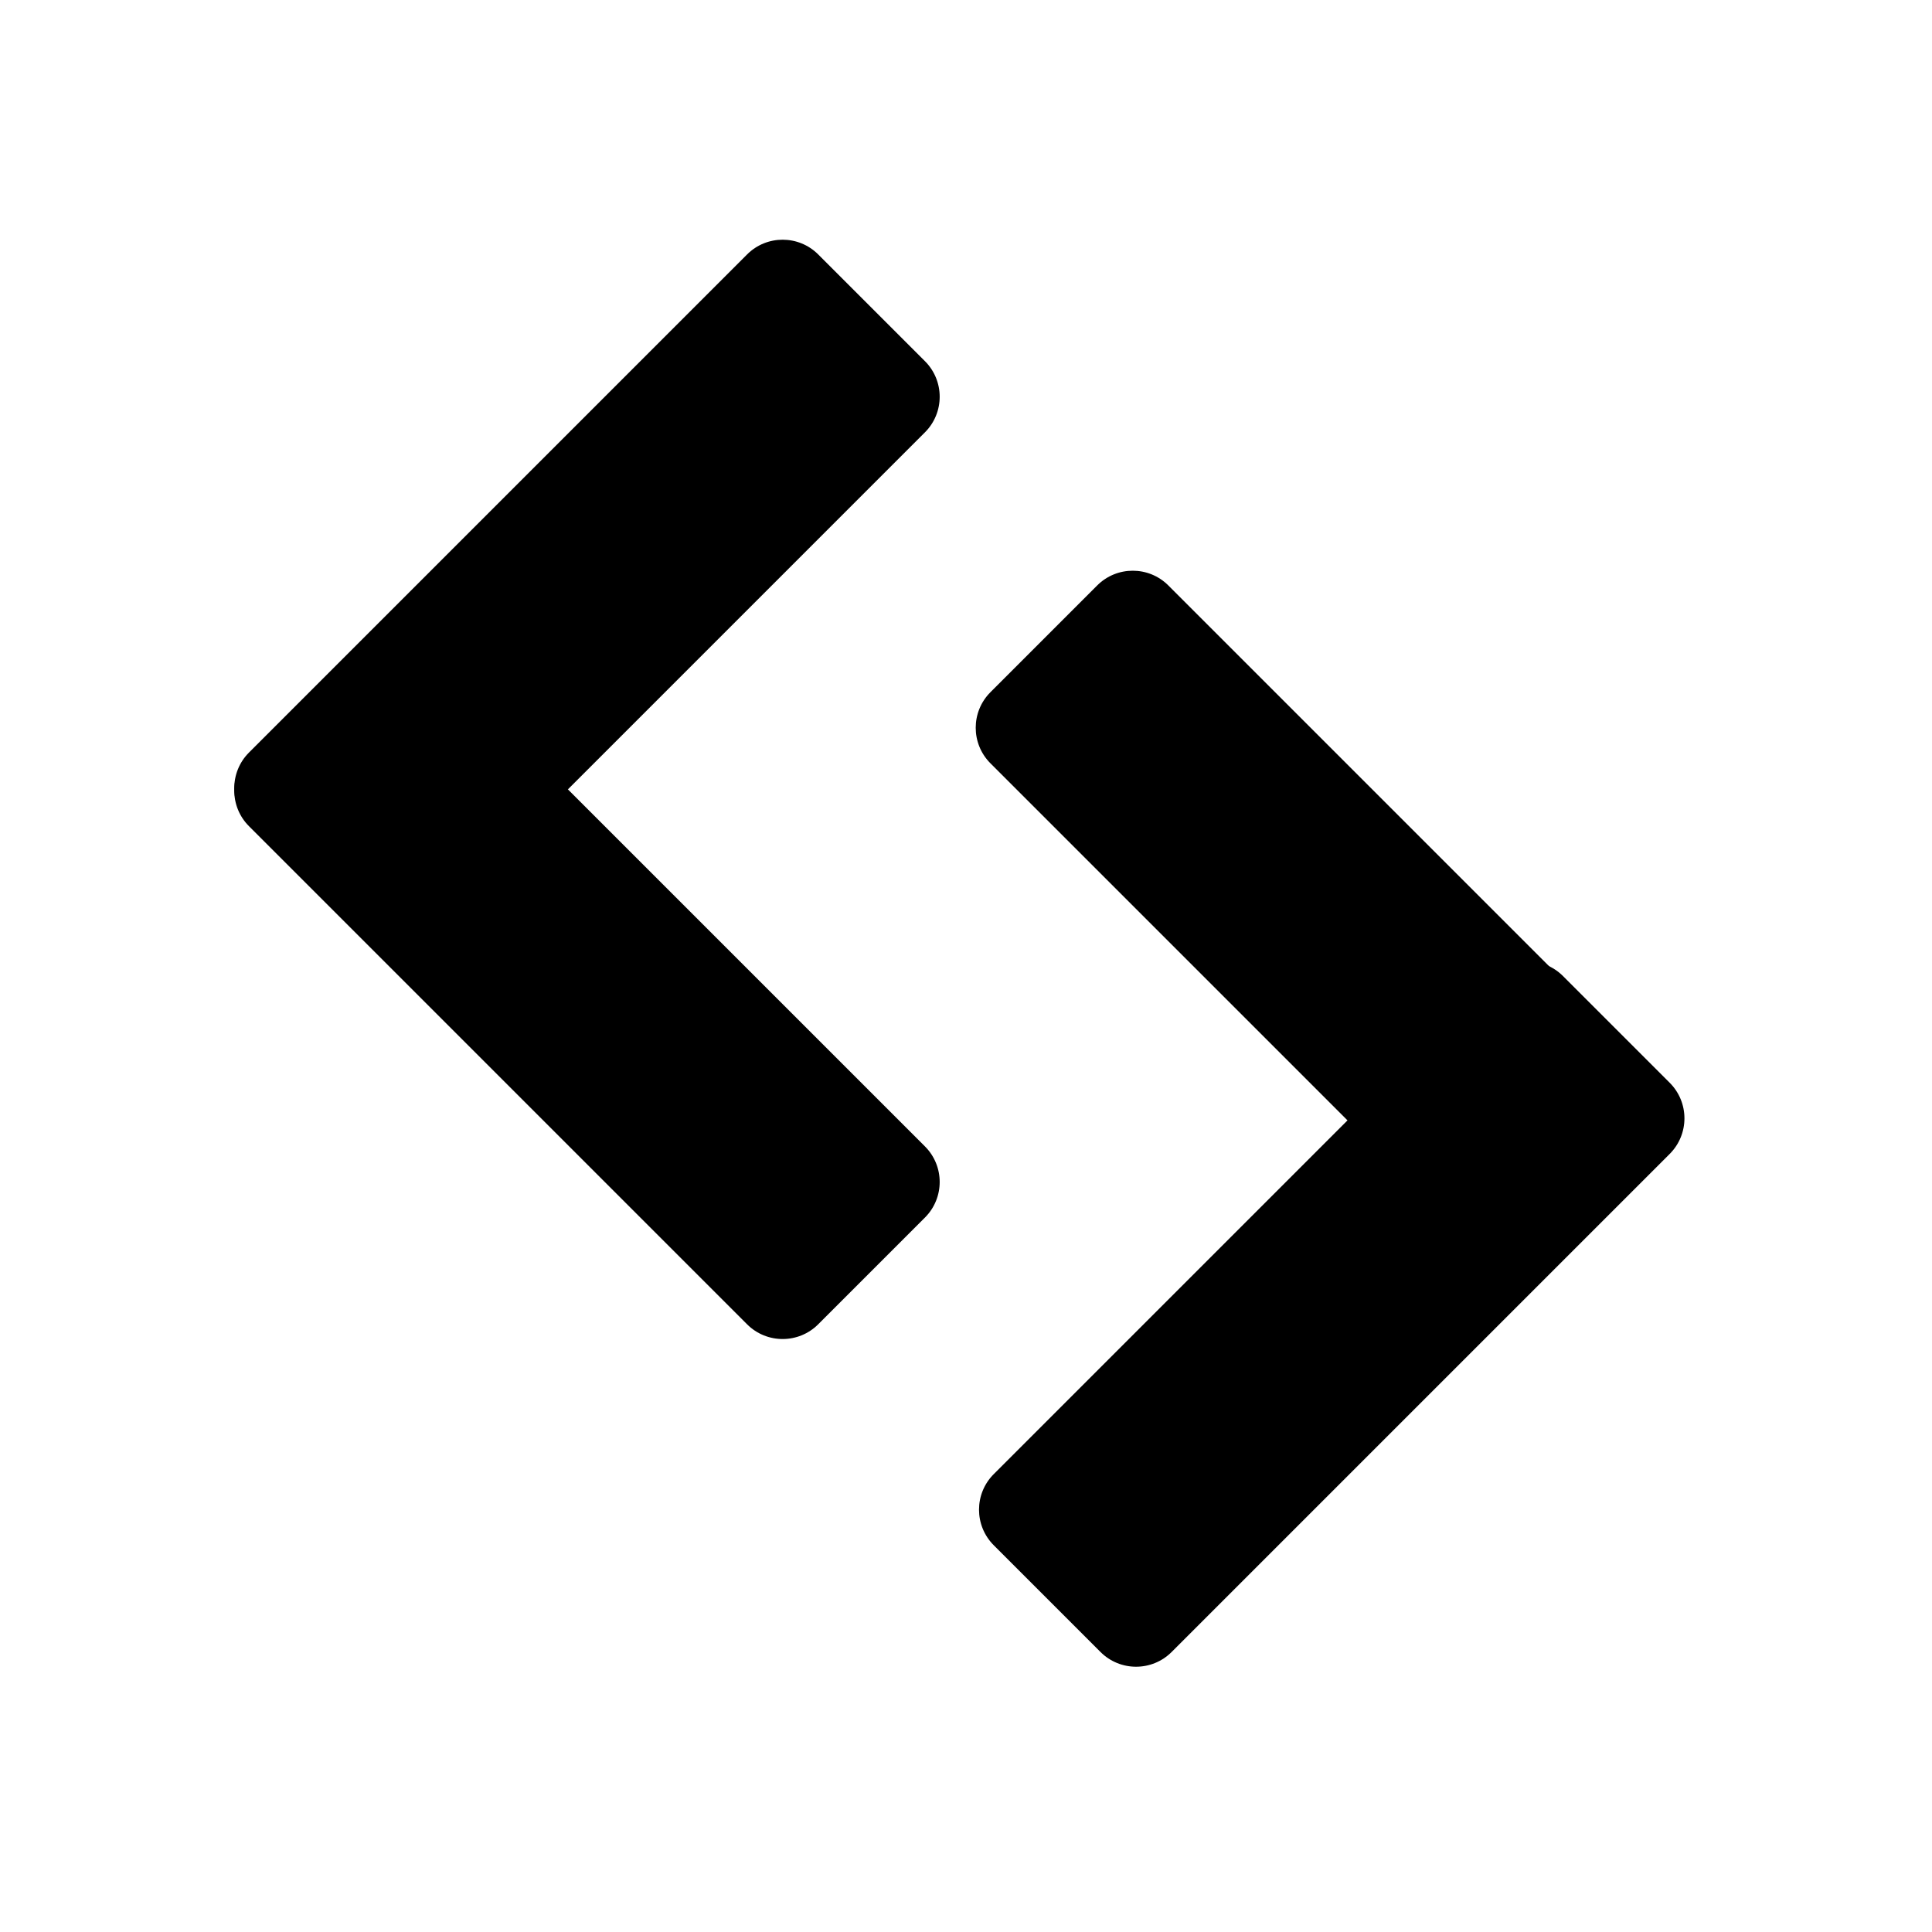
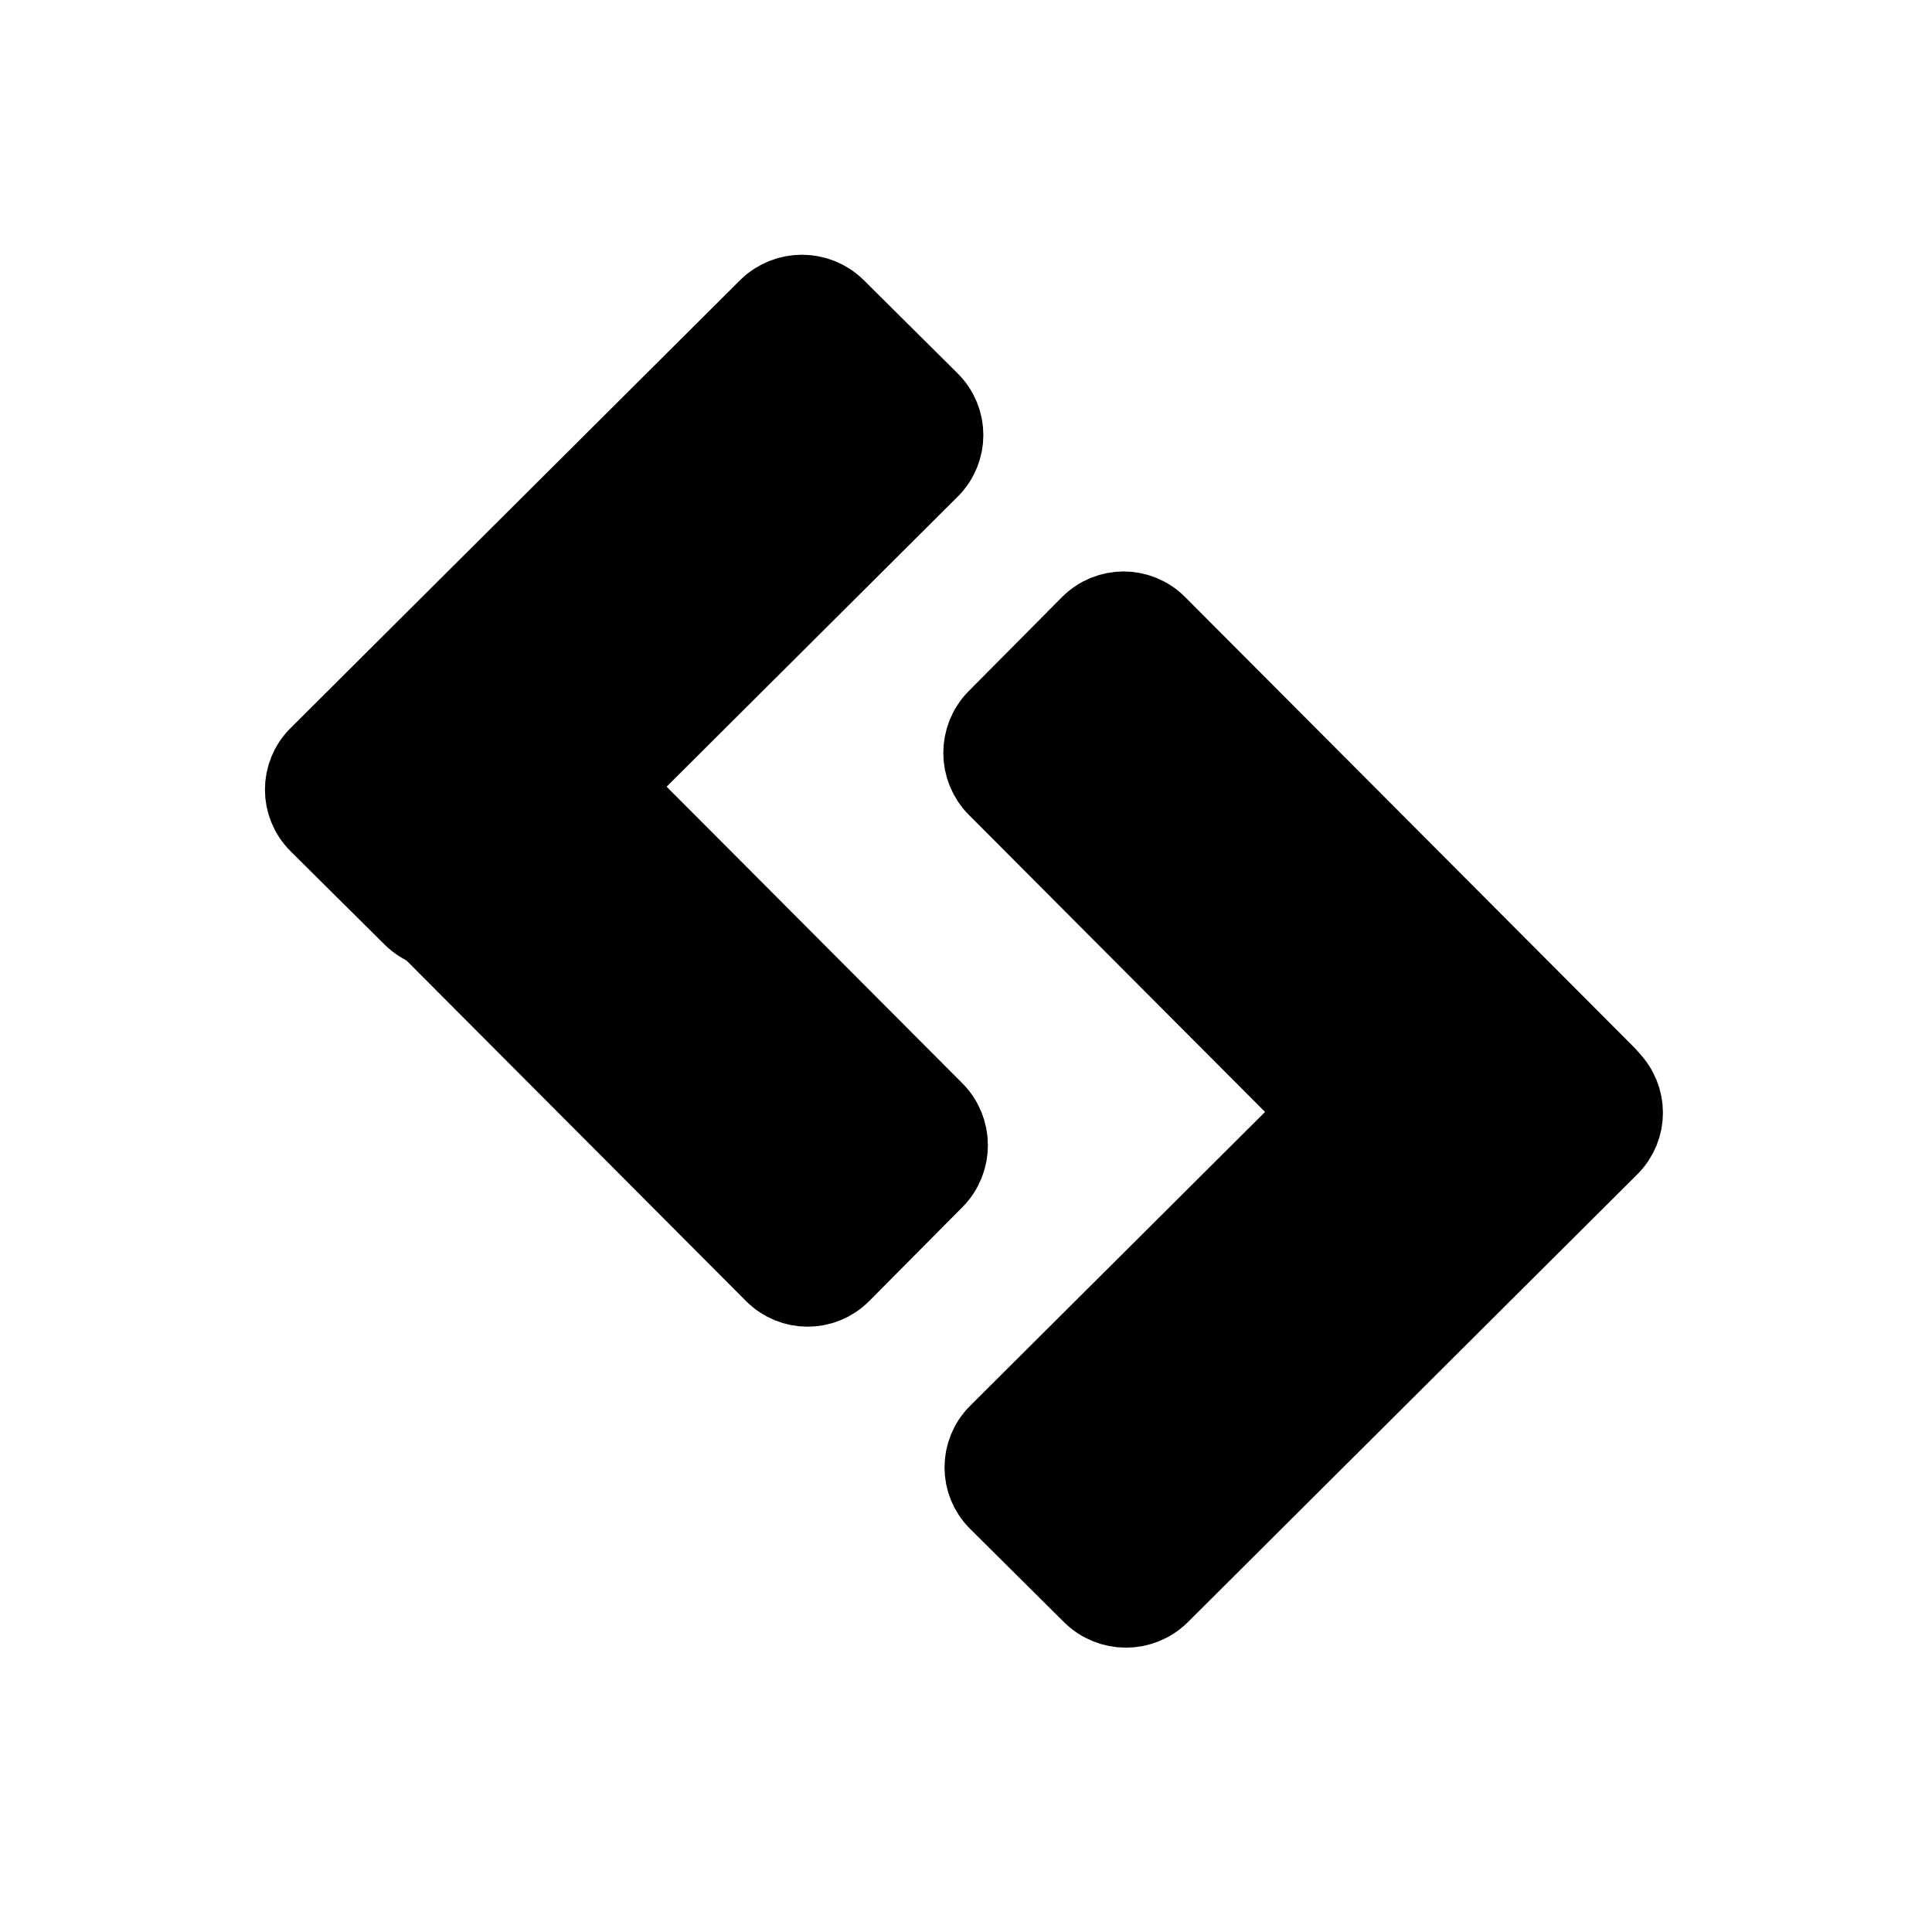
- <svg xmlns="http://www.w3.org/2000/svg" width="192" height="192">
-   <g id="Layer_1">
-     <rect transform="rotate(45, 58.3333, 98.0188)" rx="5" id="svg_2" height="25" width="80" y="85.519" x="18.333" fill="#000000" />
-     <rect transform="rotate(-45, 132.346, 130.585)" rx="5" id="svg_8" height="25" width="80" y="118.085" x="92.346" fill="#000000" />
-     <rect transform="rotate(45, 132.018, 91.7691)" rx="5" id="svg_9" height="25" width="80" y="79.269" x="92.018" fill="#000000" />
-     <rect transform="rotate(-45, 58.3336, 58.8737)" rx="5" id="svg_10" height="25" width="80" y="46.374" x="18.333" fill="#000000" />
+ <svg xmlns="http://www.w3.org/2000/svg" width="192" height="192" viewBox="0 0 50.8 50.8" version="1.1" id="svg1" xml:space="preserve">
+   <defs id="defs1">
+     <rect x="10.394" y="62.027" width="191.781" height="110.978" id="rect3" />
+   </defs>
+   <g id="layer1">
+     <rect style="fill:#000000;fill-opacity:1;stroke:#000000;stroke-width:2.138;stroke-linecap:round;stroke-linejoin:round;stroke-opacity:1" id="rect7" width="5.933" height="19.137" x="20.023" y="-9.708" transform="matrix(0.7095617,0.7046433,-0.7083858,0.7058255,0,0)" ry="1.228" />
+     <rect style="fill:#000000;fill-opacity:1;stroke:#000000;stroke-width:2.138;stroke-linecap:round;stroke-linejoin:round;stroke-opacity:1" id="rect7-8" width="5.933" height="19.137" x="45.259" y="-9.655" transform="matrix(0.7095617,0.7046433,-0.7083858,0.7058255,0,0)" ry="1.228" />
+     <rect style="fill:#000000;fill-opacity:1;stroke:#000000;stroke-width:2.138;stroke-linecap:round;stroke-linejoin:round;stroke-opacity:1" id="rect7-5" width="5.933" height="19.137" x="-9.914" y="-51.086" transform="matrix(-0.7044097,0.7097936,-0.7060586,-0.7081534,0,0)" ry="1.228" />
+     <rect style="fill:#000000;fill-opacity:1;stroke:#000000;stroke-width:2.138;stroke-linecap:round;stroke-linejoin:round;stroke-opacity:1" id="rect7-5-7" width="5.933" height="19.137" x="3.261" y="-39.252" transform="matrix(-0.7044097,0.7097936,-0.7060586,-0.7081534,0,0)" ry="1.228" />
  </g>
</svg>
